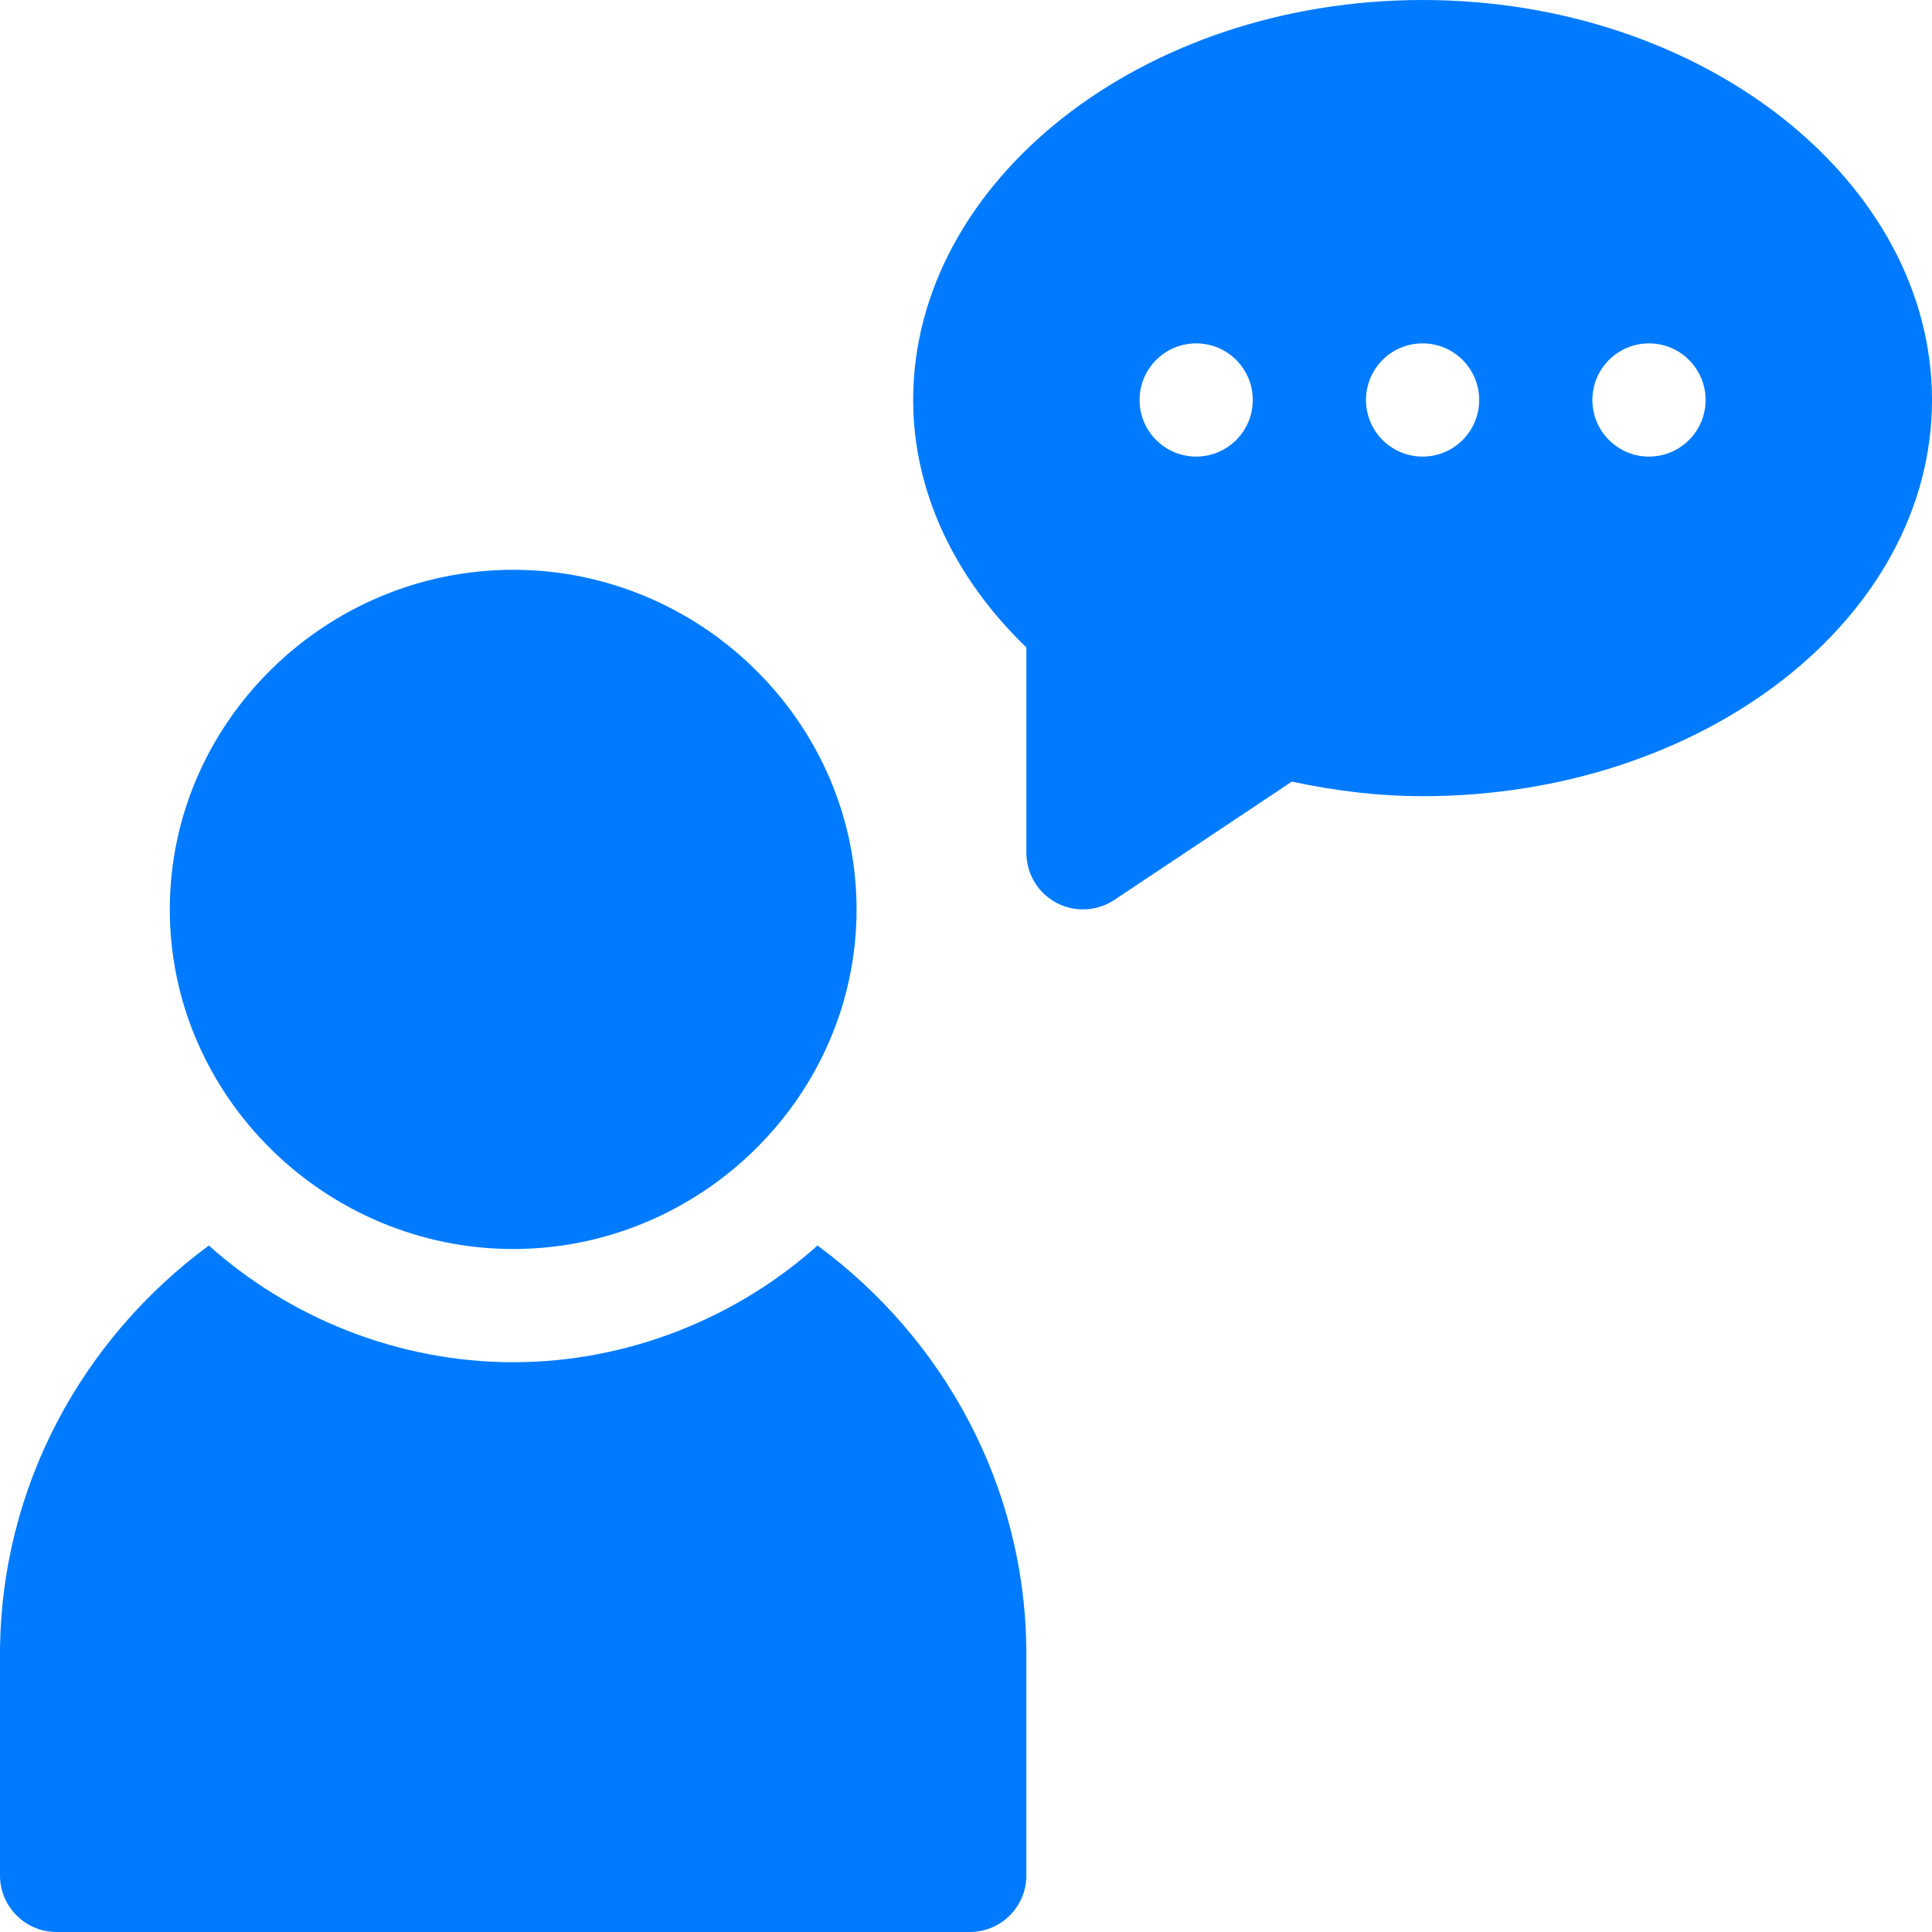
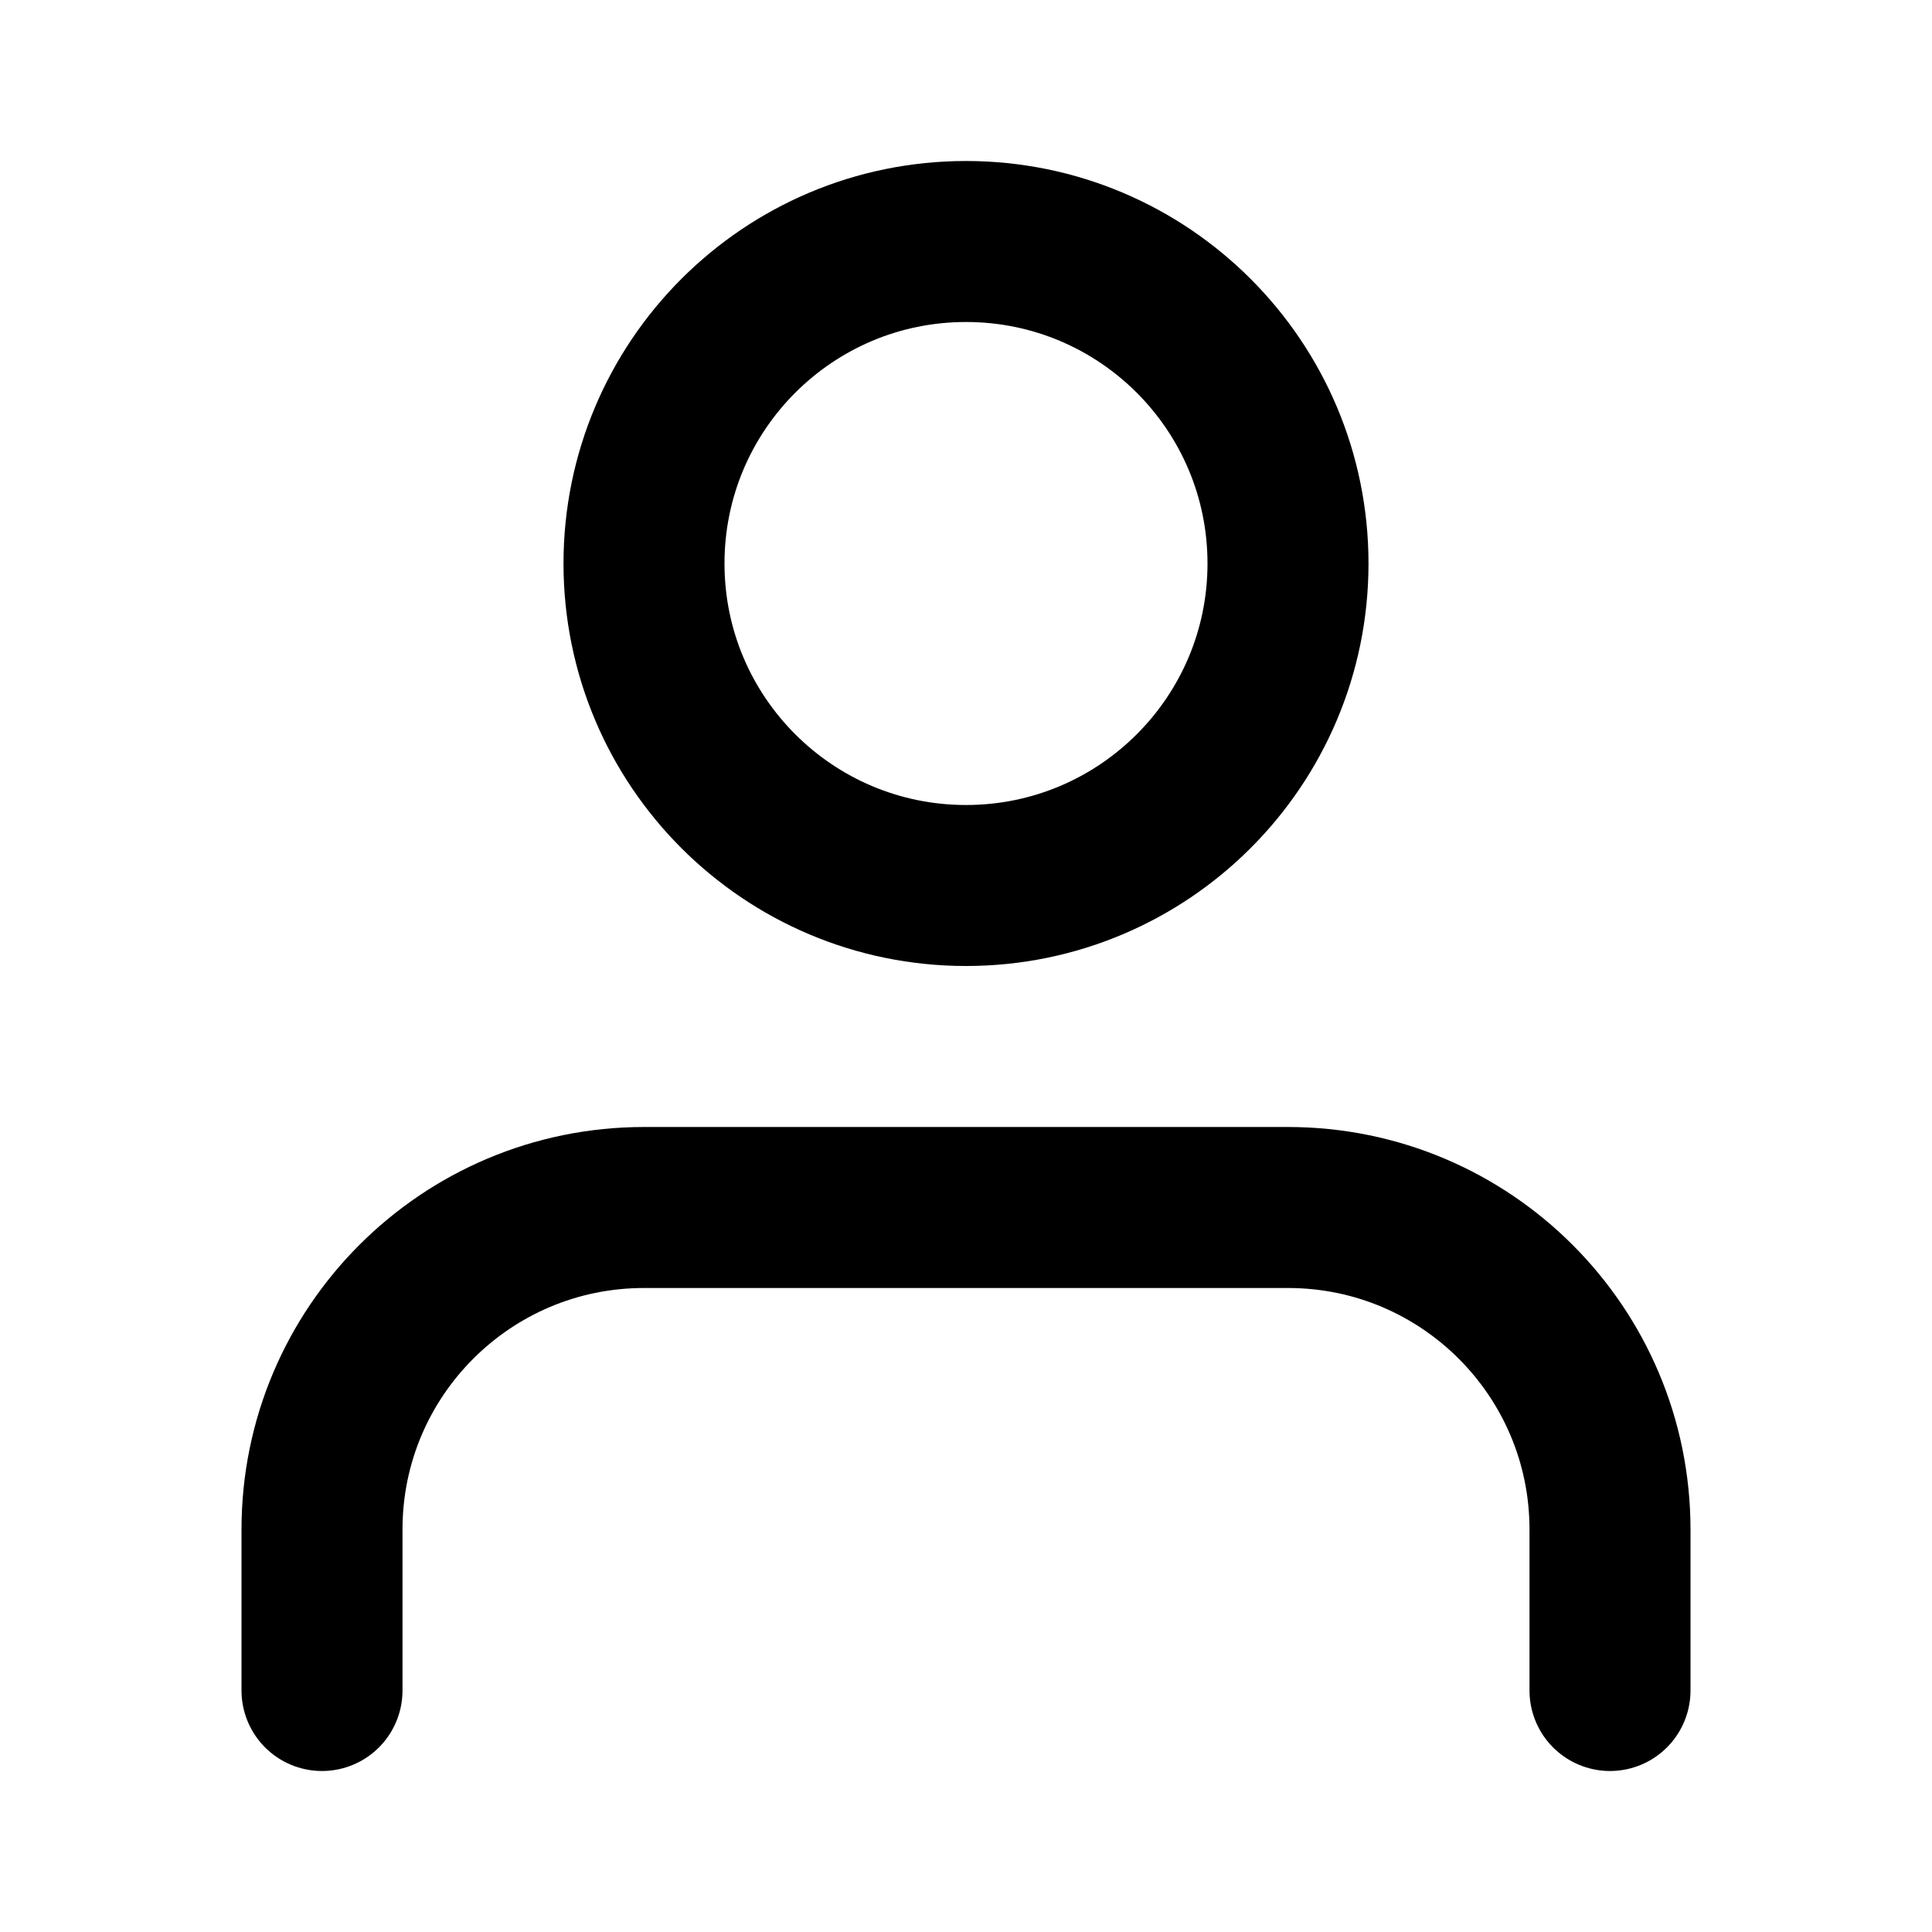
- <svg xmlns="http://www.w3.org/2000/svg" version="1.1" id="Capa_1" x="0px" y="0px" viewBox="0 0 512 512" style="enable-background:new 0 0 512 512;" xml:space="preserve" width="512px" height="512px">
-   <g>
-     <g>
-       <path d="M377,0c-74.443,0-135,48.109-135,106c0,23.818,10.605,46.875,30,65.581V226c0,5.537,3.047,10.62,7.925,13.228    c4.816,2.584,10.75,2.349,15.396-0.747l47.036-31.348C354.456,209.726,365.853,211,377,211c74.443,0,135-47.109,135-105    S451.443,0,377,0z M317,121c-8.284,0-15-6.716-15-15s6.716-15,15-15s15,6.716,15,15S325.284,121,317,121z M377,121    c-8.284,0-15-6.716-15-15s6.716-15,15-15s15,6.716,15,15S385.284,121,377,121z M437,121c-8.284,0-15-6.716-15-15s6.716-15,15-15    s15,6.716,15,15S445.284,121,437,121z" fill="#007bff" />
-     </g>
-   </g>
-   <g>
-     <g>
-       <path d="M136,151c-49.629,0-91,40.371-91,90c0,49.629,41.371,90,91,90c49.629,0,91-40.371,91-90C227,191.371,185.629,151,136,151z    " fill="#007bff" />
-     </g>
-   </g>
-   <g>
-     <g>
-       <path d="M216.649,330.075C195.409,349.085,166.679,361,136,361s-59.409-11.915-80.649-30.925C21.964,354.674,0,393.943,0,438.505    V497c0,8.291,6.709,15,15,15h242c8.291,0,15-6.709,15-15v-58.495C272,393.943,250.036,354.674,216.649,330.075z" fill="#007bff" />
-     </g>
-   </g>
-   <g>
- </g>
-   <g>
- </g>
-   <g>
- </g>
-   <g>
- </g>
-   <g>
- </g>
-   <g>
- </g>
-   <g>
- </g>
-   <g>
- </g>
-   <g>
- </g>
-   <g>
- </g>
-   <g>
- </g>
-   <g>
- </g>
-   <g>
- </g>
-   <g>
- </g>
-   <g>
- </g>
+ <svg xmlns="http://www.w3.org/2000/svg" width="24" height="24" viewBox="0 0 24 24" fill="none" stroke="currentColor" stroke-width="2" stroke-linecap="round" stroke-linejoin="round" class="feather feather-user">
+   <path d="M20 21v-2a4 4 0 0 0-4-4H8a4 4 0 0 0-4 4v2" />
+   <circle cx="12" cy="7" r="4" />
</svg>
